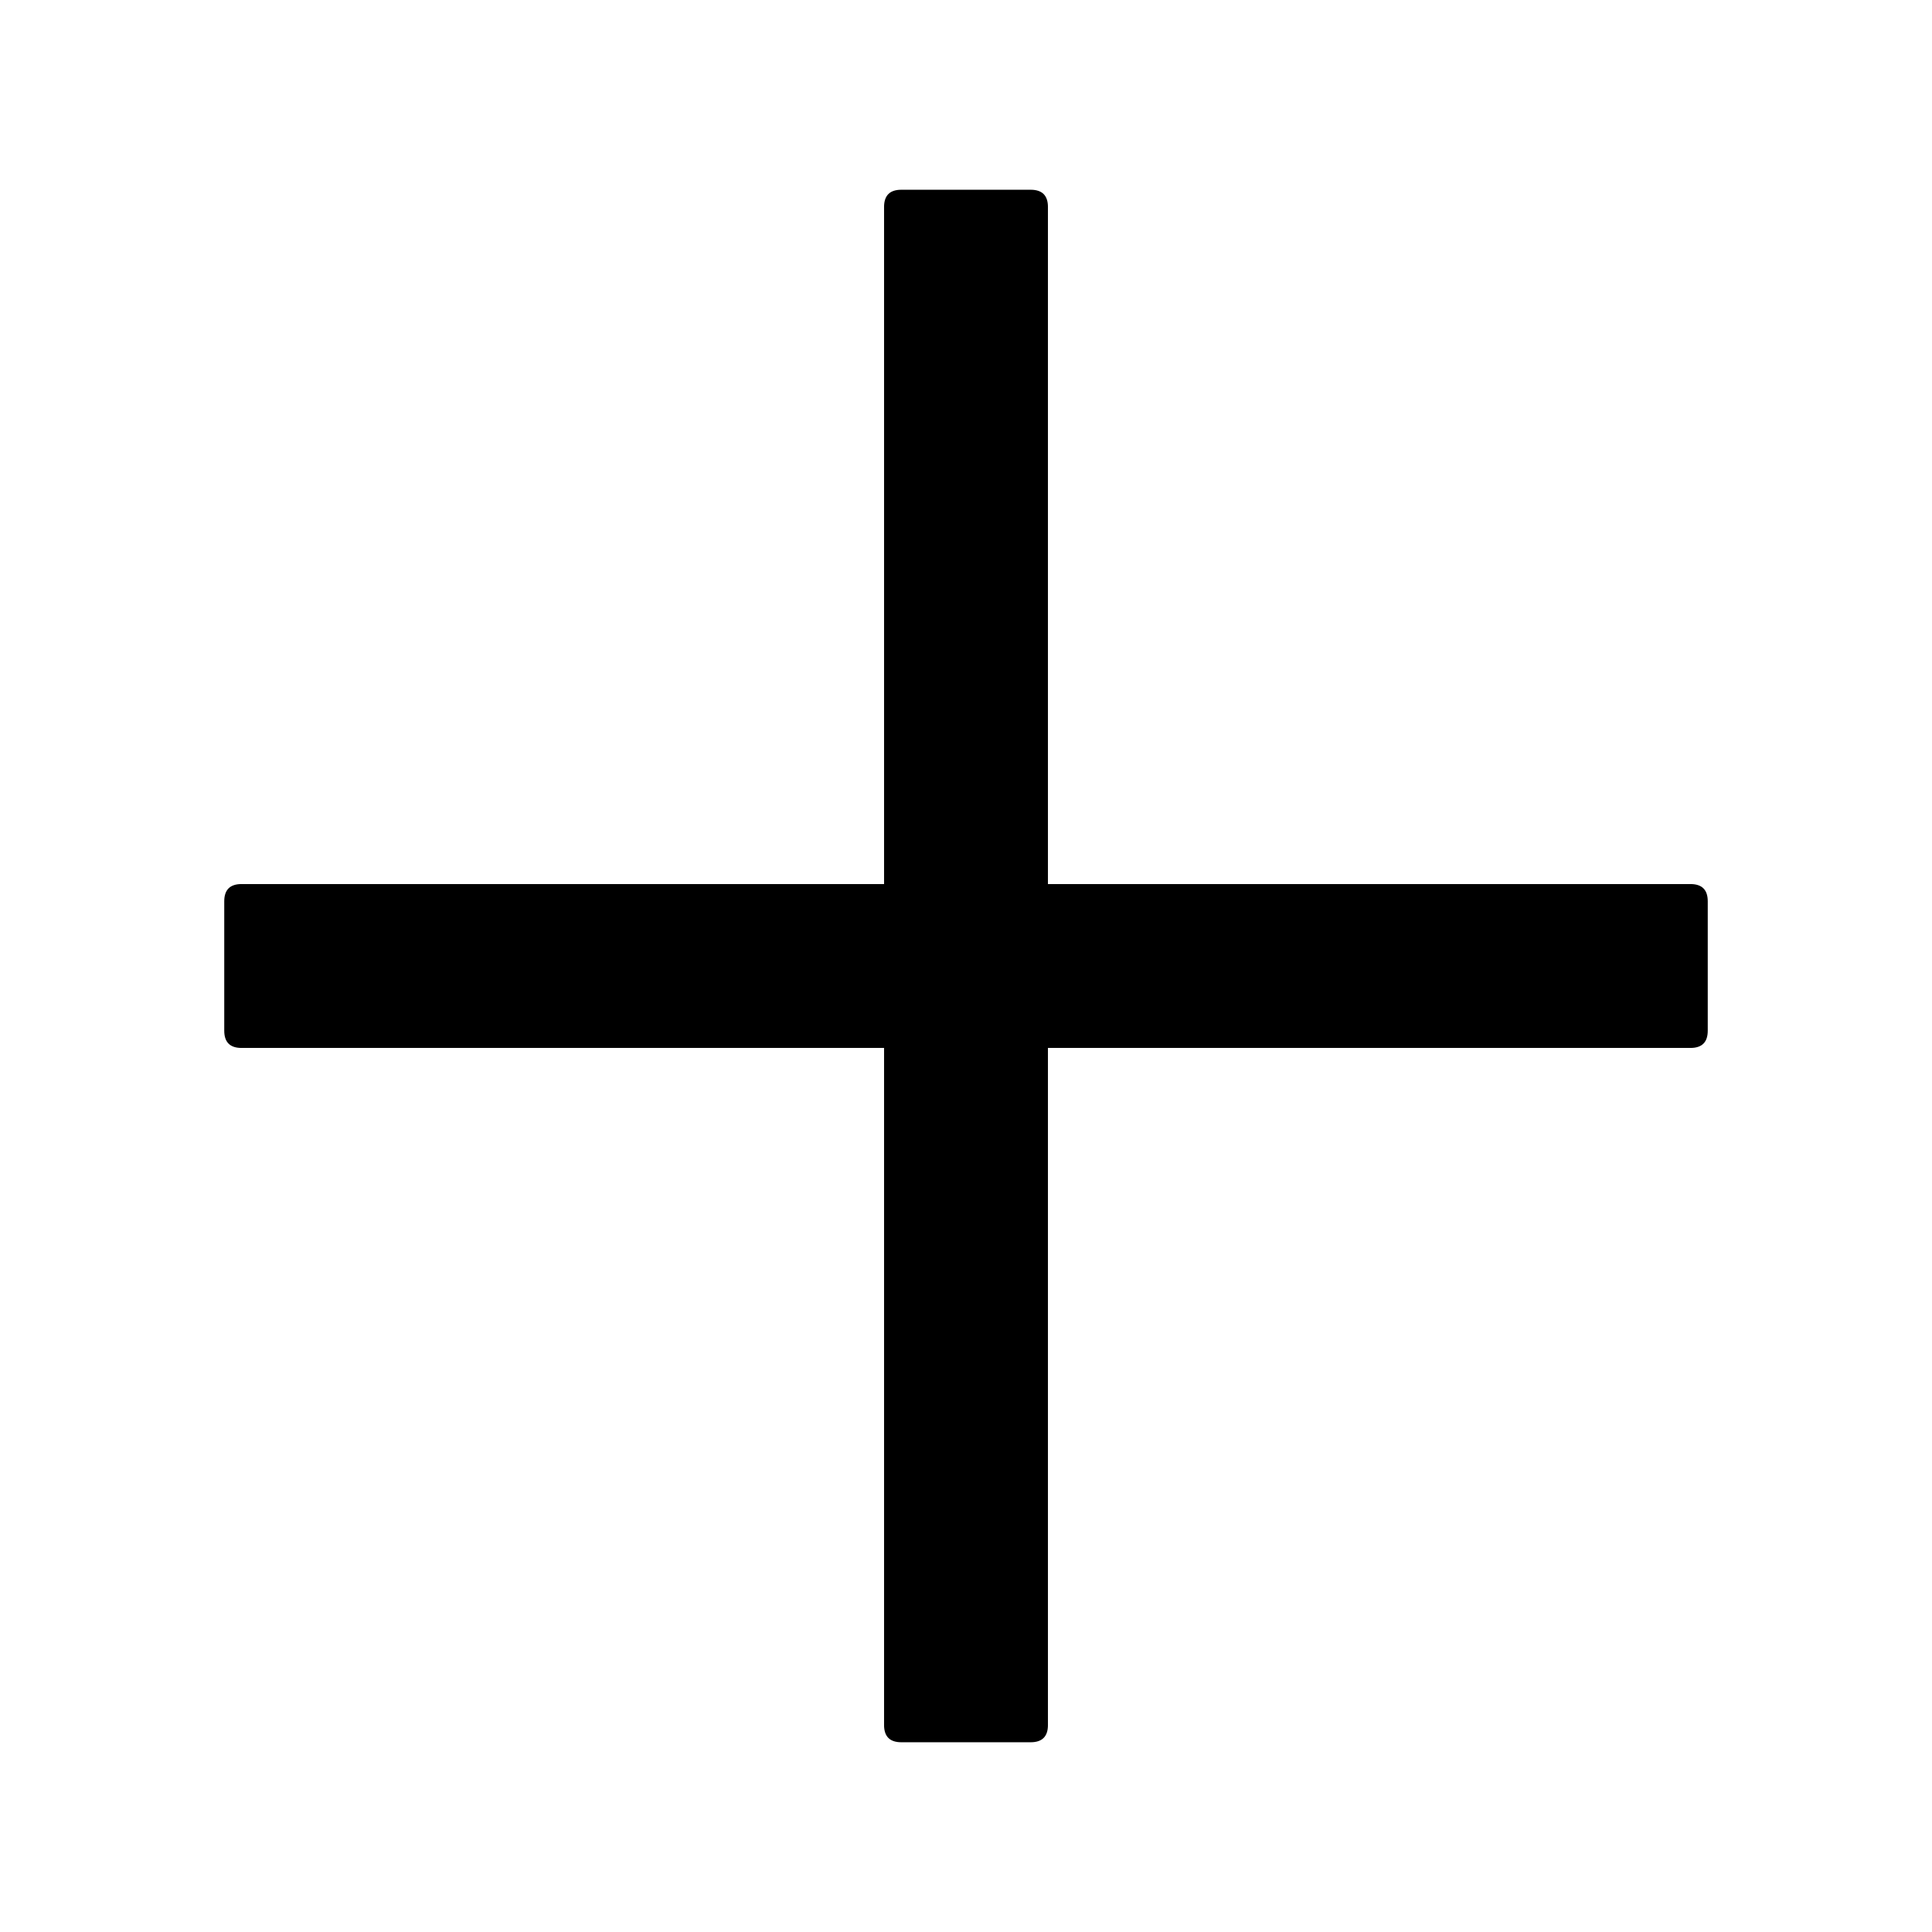
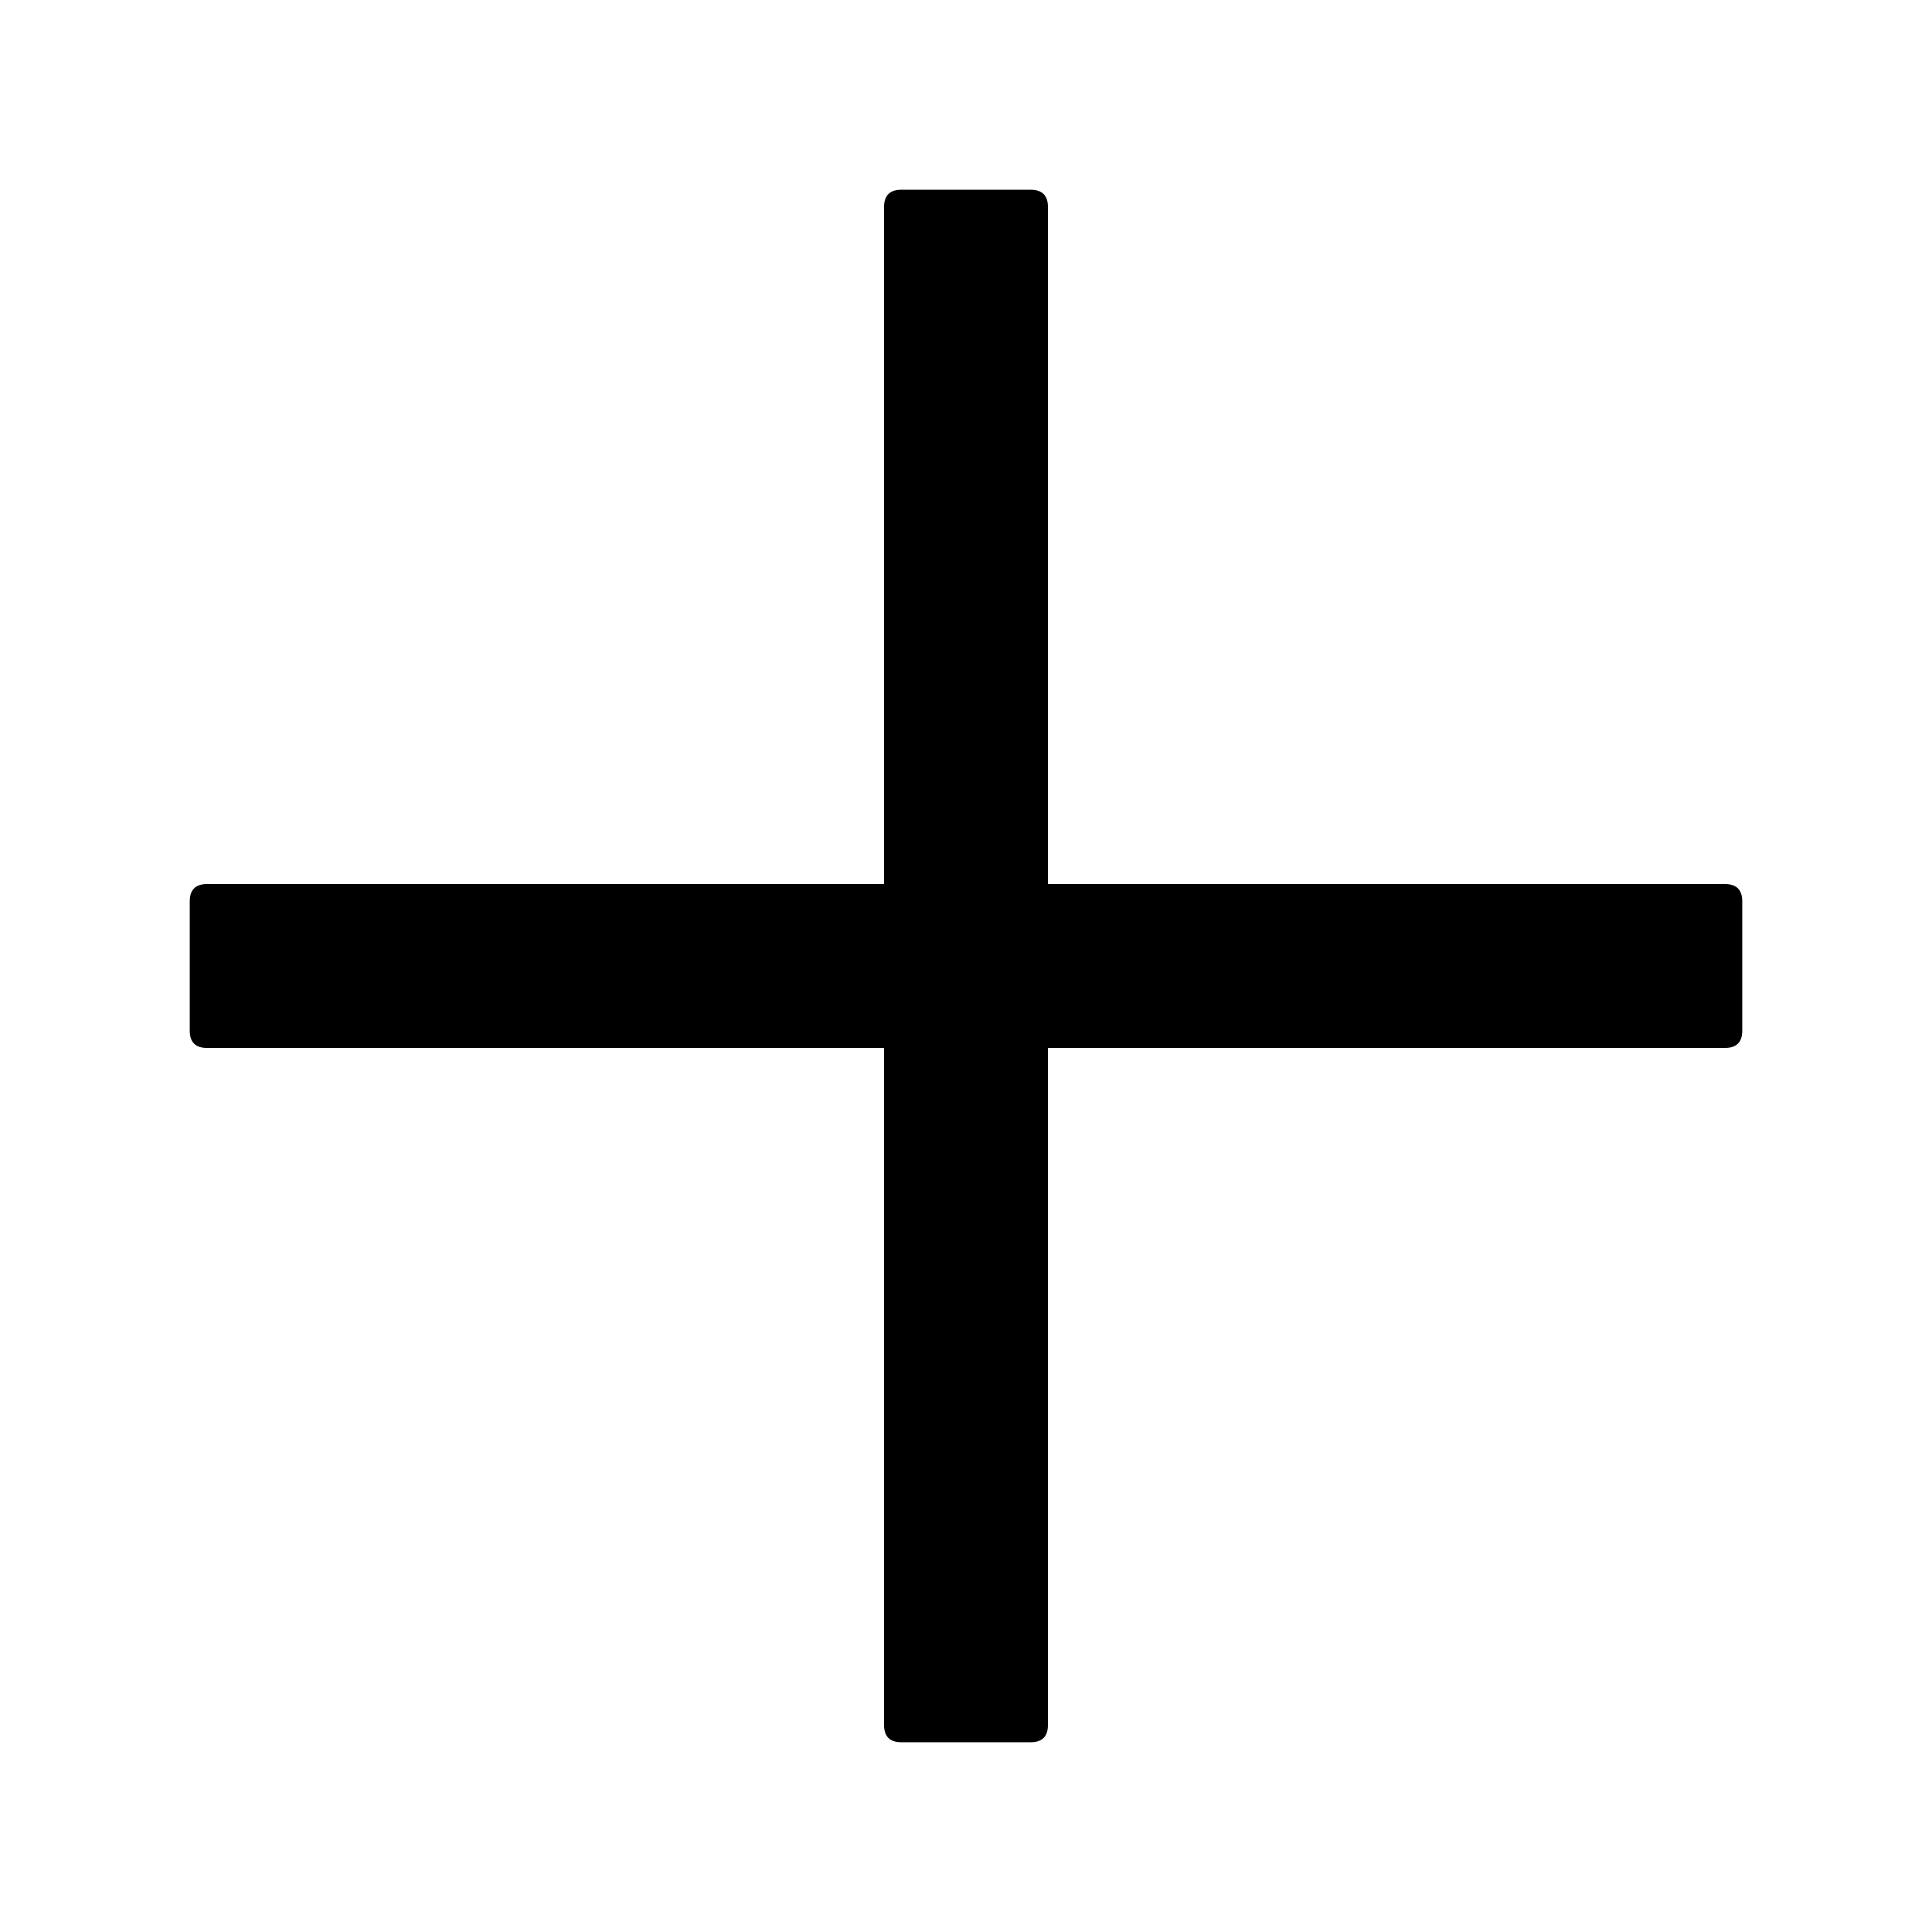
<svg viewBox="64 64 896 896" focusable="false">
-   <defs>
-     <style />
-   </defs>
  <path d="M482 152h60q8 0 8 8v704q0 8-8 8h-60q-8 0-8-8V160q0-8 8-8z" />
-   <path d="M176 474h672q8 0 8 8v60q0 8-8 8H176q-8 0-8-8v-60q0-8 8-8z" />
+   <path d="M192 474h672q8 0 8 8v60q0 8-8 8H160q-8 0-8-8v-60q0-8 8-8z" />
</svg>
